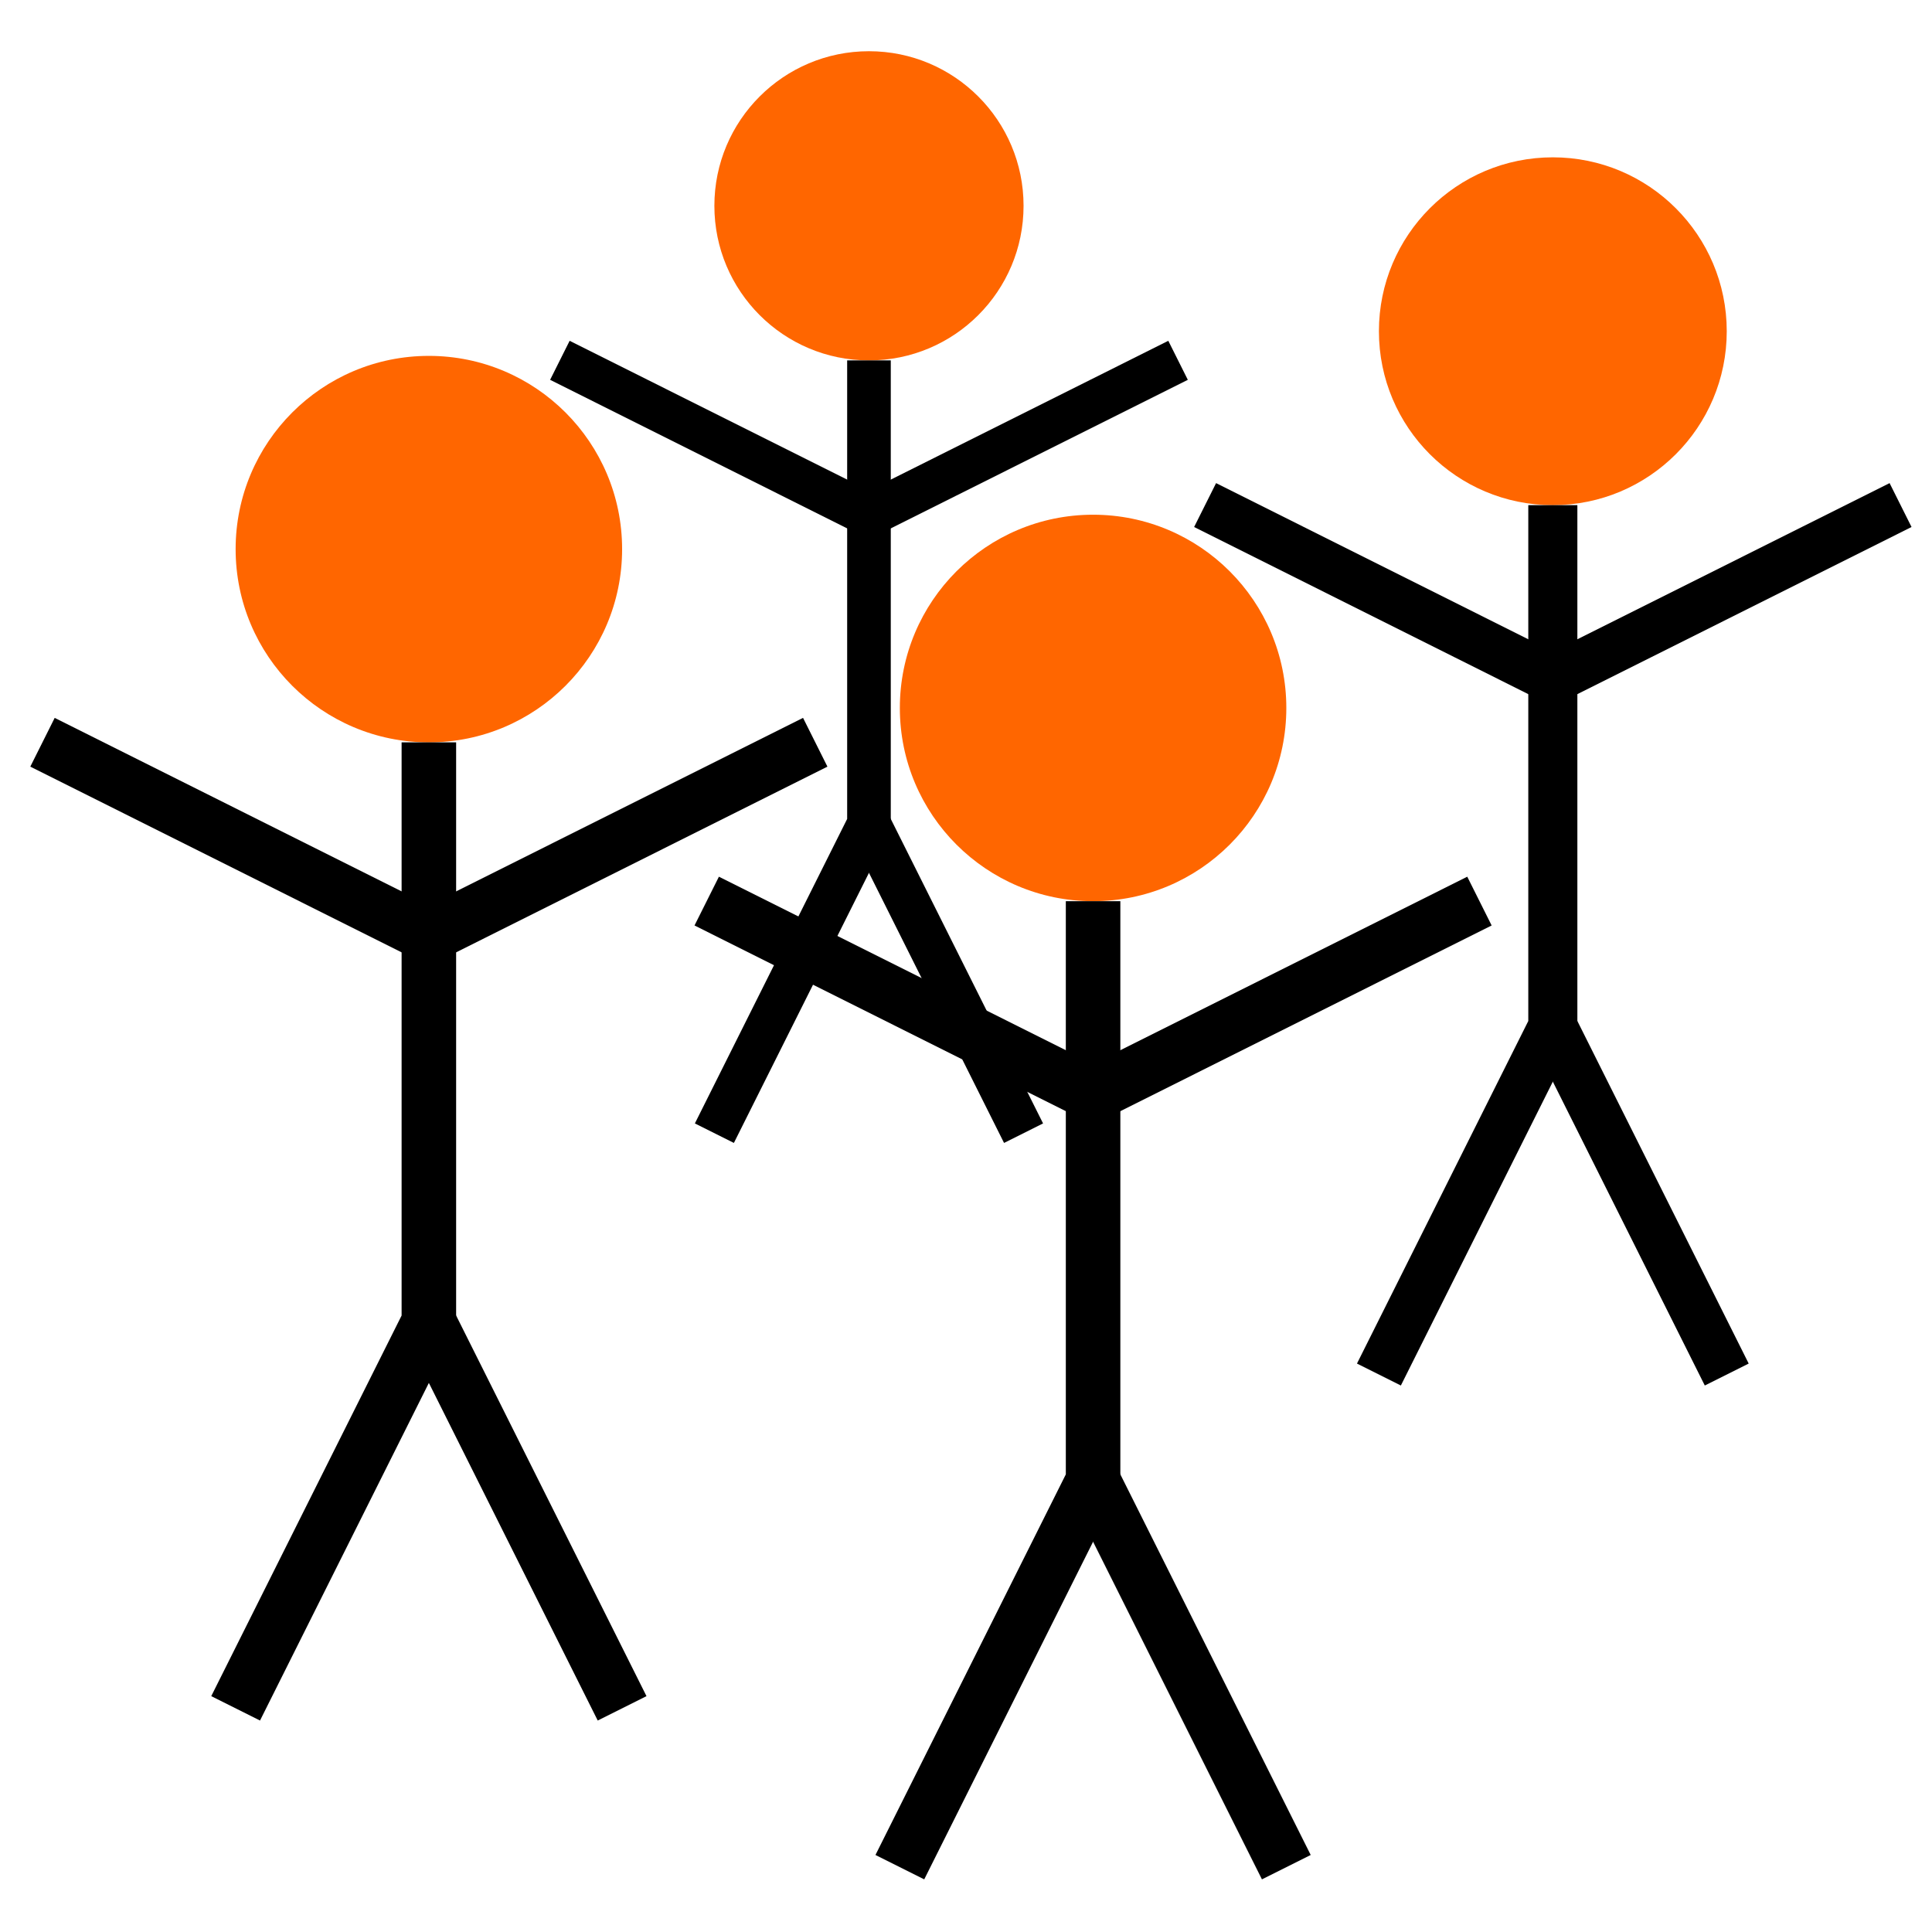
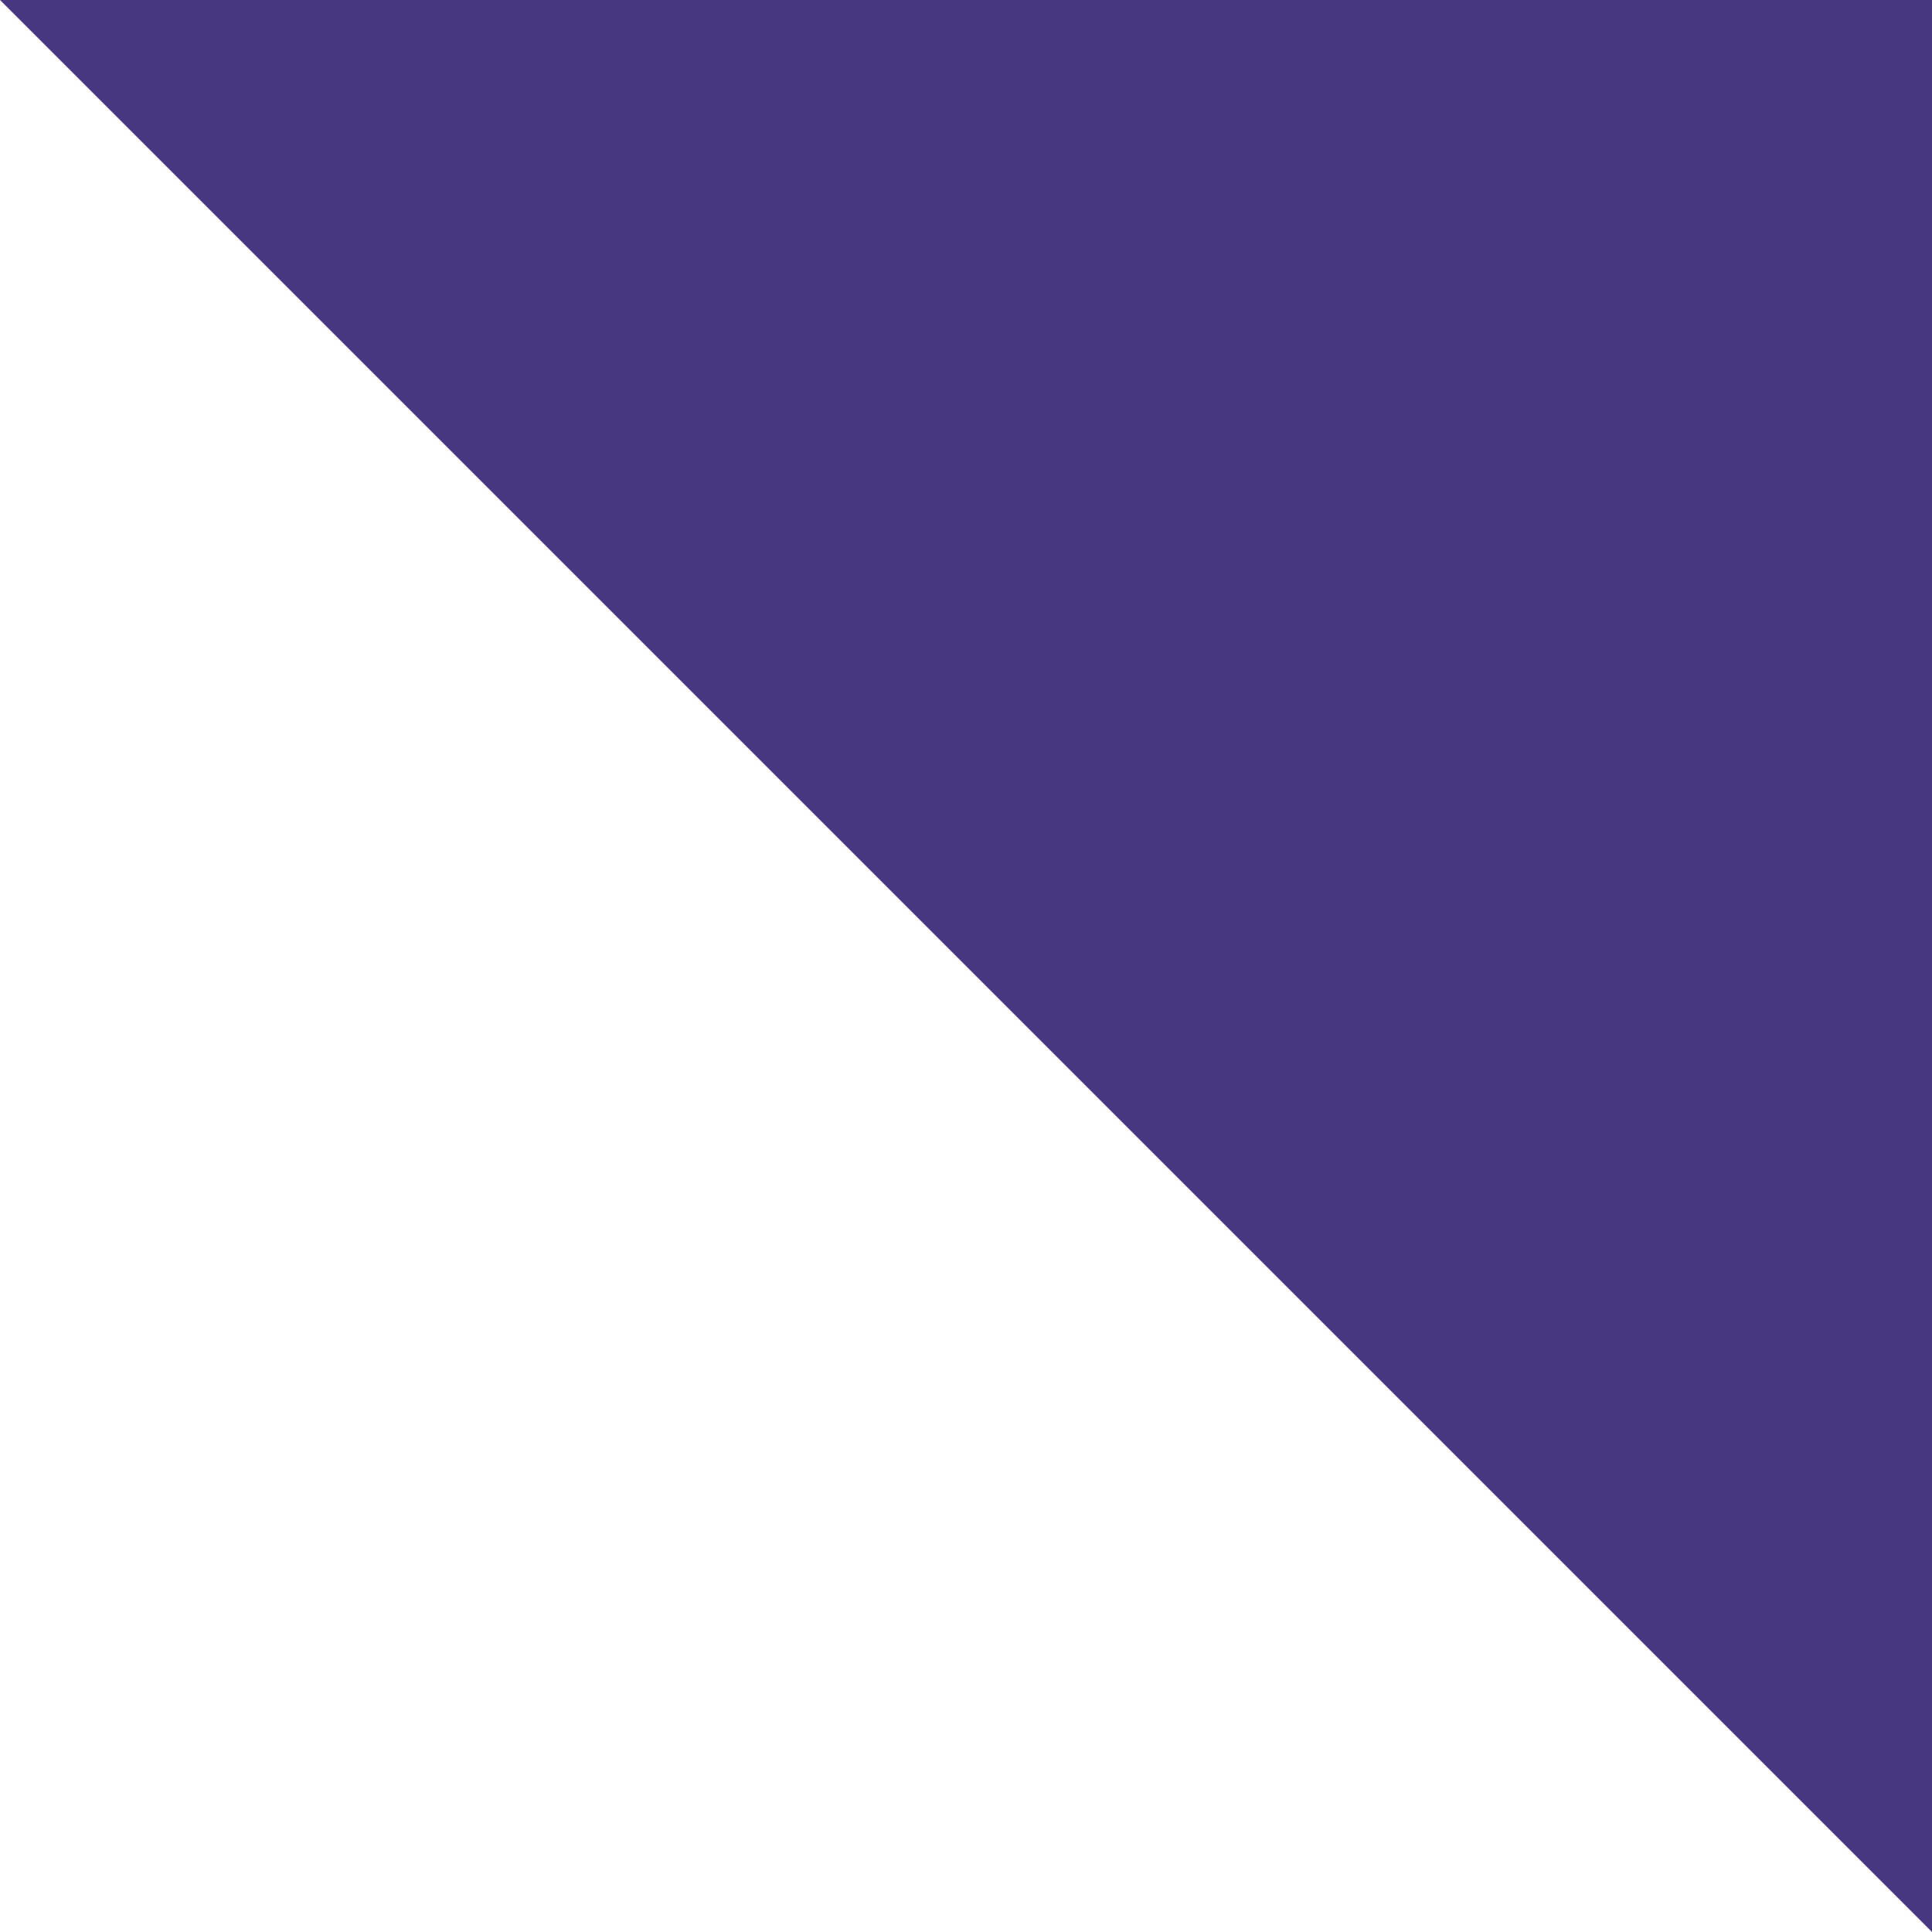
- <svg xmlns="http://www.w3.org/2000/svg" width="1cm" height="1cm" viewBox="0 0 35.433 35.433" id="svg2" version="1.1">
+ <svg xmlns="http://www.w3.org/2000/svg" width="2cm" height="2cm" viewBox="0 0 70.866 70.866" id="svg2" version="1.1">
  <defs id="defs4" />
-   <g id="layer1" transform="translate(0,-1016.929)">
-     <g transform="matrix(1.8,0,0,1.8,15.24721,-842.6959)" id="g4327">
-       <circle r="1.772" cy="1036.5" cx="7.351" id="circle4329" style="opacity:1;fill:#ff6600;fill-opacity:1;fill-rule:evenodd;stroke:none;stroke-width:1.772;stroke-linecap:round;stroke-linejoin:round;stroke-miterlimit:4;stroke-dasharray:none;stroke-dashoffset:0;stroke-opacity:1" />
-       <path id="path4331" d="m 7.351,1038.272 0,5.315 -1.772,3.543" style="fill:none;fill-rule:evenodd;stroke:#000000;stroke-width:0.5px;stroke-linecap:butt;stroke-linejoin:miter;stroke-opacity:1" />
-       <path id="path4333" d="m 7.351,1043.587 1.772,3.543" style="fill:none;fill-rule:evenodd;stroke:#000000;stroke-width:0.5px;stroke-linecap:butt;stroke-linejoin:miter;stroke-opacity:1" />
-       <path id="path4335" d="m 7.351,1040.043 -3.543,-1.772" style="fill:none;fill-rule:evenodd;stroke:#000000;stroke-width:0.5px;stroke-linecap:butt;stroke-linejoin:miter;stroke-opacity:1" />
-       <path id="path4337" d="m 7.351,1040.043 3.543,-1.772" style="fill:none;fill-rule:evenodd;stroke:#000000;stroke-width:0.5px;stroke-linecap:butt;stroke-linejoin:miter;stroke-opacity:1" />
-     </g>
-     <g id="g4302" transform="matrix(1.6,0,0,1.6,4.175334,-637.6965)">
-       <circle r="1.772" cy="1036.5" cx="7.351" id="path4178" style="opacity:1;fill:#ff6600;fill-opacity:1;fill-rule:evenodd;stroke:none;stroke-width:1.772;stroke-linecap:round;stroke-linejoin:round;stroke-miterlimit:4;stroke-dasharray:none;stroke-dashoffset:0;stroke-opacity:1" />
-       <path id="path4290" d="m 7.351,1038.272 0,5.315 -1.772,3.543" style="fill:none;fill-rule:evenodd;stroke:#000000;stroke-width:0.5px;stroke-linecap:butt;stroke-linejoin:miter;stroke-opacity:1" />
-       <path id="path4292" d="m 7.351,1043.587 1.772,3.543" style="fill:none;fill-rule:evenodd;stroke:#000000;stroke-width:0.5px;stroke-linecap:butt;stroke-linejoin:miter;stroke-opacity:1" />
-       <path id="path4294" d="m 7.351,1040.043 -3.543,-1.772" style="fill:none;fill-rule:evenodd;stroke:#000000;stroke-width:0.5px;stroke-linecap:butt;stroke-linejoin:miter;stroke-opacity:1" />
-       <path id="path4296" d="m 7.351,1040.043 3.543,-1.772" style="fill:none;fill-rule:evenodd;stroke:#000000;stroke-width:0.5px;stroke-linecap:butt;stroke-linejoin:miter;stroke-opacity:1" />
-     </g>
-     <g id="g4339" transform="matrix(2,0,0,2,-6.836525,-1046)">
-       <circle style="opacity:1;fill:#ff6600;fill-opacity:1;fill-rule:evenodd;stroke:none;stroke-width:1.772;stroke-linecap:round;stroke-linejoin:round;stroke-miterlimit:4;stroke-dasharray:none;stroke-dashoffset:0;stroke-opacity:1" id="circle4341" cx="7.351" cy="1036.5" r="1.772" />
-       <path style="fill:none;fill-rule:evenodd;stroke:#000000;stroke-width:0.5px;stroke-linecap:butt;stroke-linejoin:miter;stroke-opacity:1" d="m 7.351,1038.272 0,5.315 -1.772,3.543" id="path4343" />
-       <path style="fill:none;fill-rule:evenodd;stroke:#000000;stroke-width:0.5px;stroke-linecap:butt;stroke-linejoin:miter;stroke-opacity:1" d="m 7.351,1043.587 1.772,3.543" id="path4345" />
-       <path style="fill:none;fill-rule:evenodd;stroke:#000000;stroke-width:0.5px;stroke-linecap:butt;stroke-linejoin:miter;stroke-opacity:1" d="m 7.351,1040.043 -3.543,-1.772" id="path4347" />
-       <path style="fill:none;fill-rule:evenodd;stroke:#000000;stroke-width:0.5px;stroke-linecap:butt;stroke-linejoin:miter;stroke-opacity:1" d="m 7.351,1040.043 3.543,-1.772" id="path4349" />
-     </g>
-     <g id="g4315" transform="matrix(2,0,0,2,5.345248,-1043.087)">
-       <circle style="opacity:1;fill:#ff6600;fill-opacity:1;fill-rule:evenodd;stroke:none;stroke-width:1.772;stroke-linecap:round;stroke-linejoin:round;stroke-miterlimit:4;stroke-dasharray:none;stroke-dashoffset:0;stroke-opacity:1" id="circle4317" cx="7.351" cy="1036.5" r="1.772" />
-       <path style="fill:none;fill-rule:evenodd;stroke:#000000;stroke-width:0.5px;stroke-linecap:butt;stroke-linejoin:miter;stroke-opacity:1" d="m 7.351,1038.272 0,5.315 -1.772,3.543" id="path4319" />
-       <path style="fill:none;fill-rule:evenodd;stroke:#000000;stroke-width:0.5px;stroke-linecap:butt;stroke-linejoin:miter;stroke-opacity:1" d="m 7.351,1043.587 1.772,3.543" id="path4321" />
-       <path style="fill:none;fill-rule:evenodd;stroke:#000000;stroke-width:0.5px;stroke-linecap:butt;stroke-linejoin:miter;stroke-opacity:1" d="m 7.351,1040.043 -3.543,-1.772" id="path4323" />
-       <path style="fill:none;fill-rule:evenodd;stroke:#000000;stroke-width:0.5px;stroke-linecap:butt;stroke-linejoin:miter;stroke-opacity:1" d="m 7.351,1040.043 3.543,-1.772" id="path4325" />
-     </g>
+   <g id="layer1" transform="translate(0,-981.4961)">
+     <path style="fill:#453881;fill-opacity:1;fill-rule:evenodd;stroke:none;stroke-width:1.772;stroke-linecap:butt;stroke-linejoin:miter;stroke-miterlimit:4;stroke-dasharray:none;stroke-opacity:1" d="M 70.866,1052.362 0,981.496 l 70.866,0 0,70.866" id="path10872" />
  </g>
</svg>
